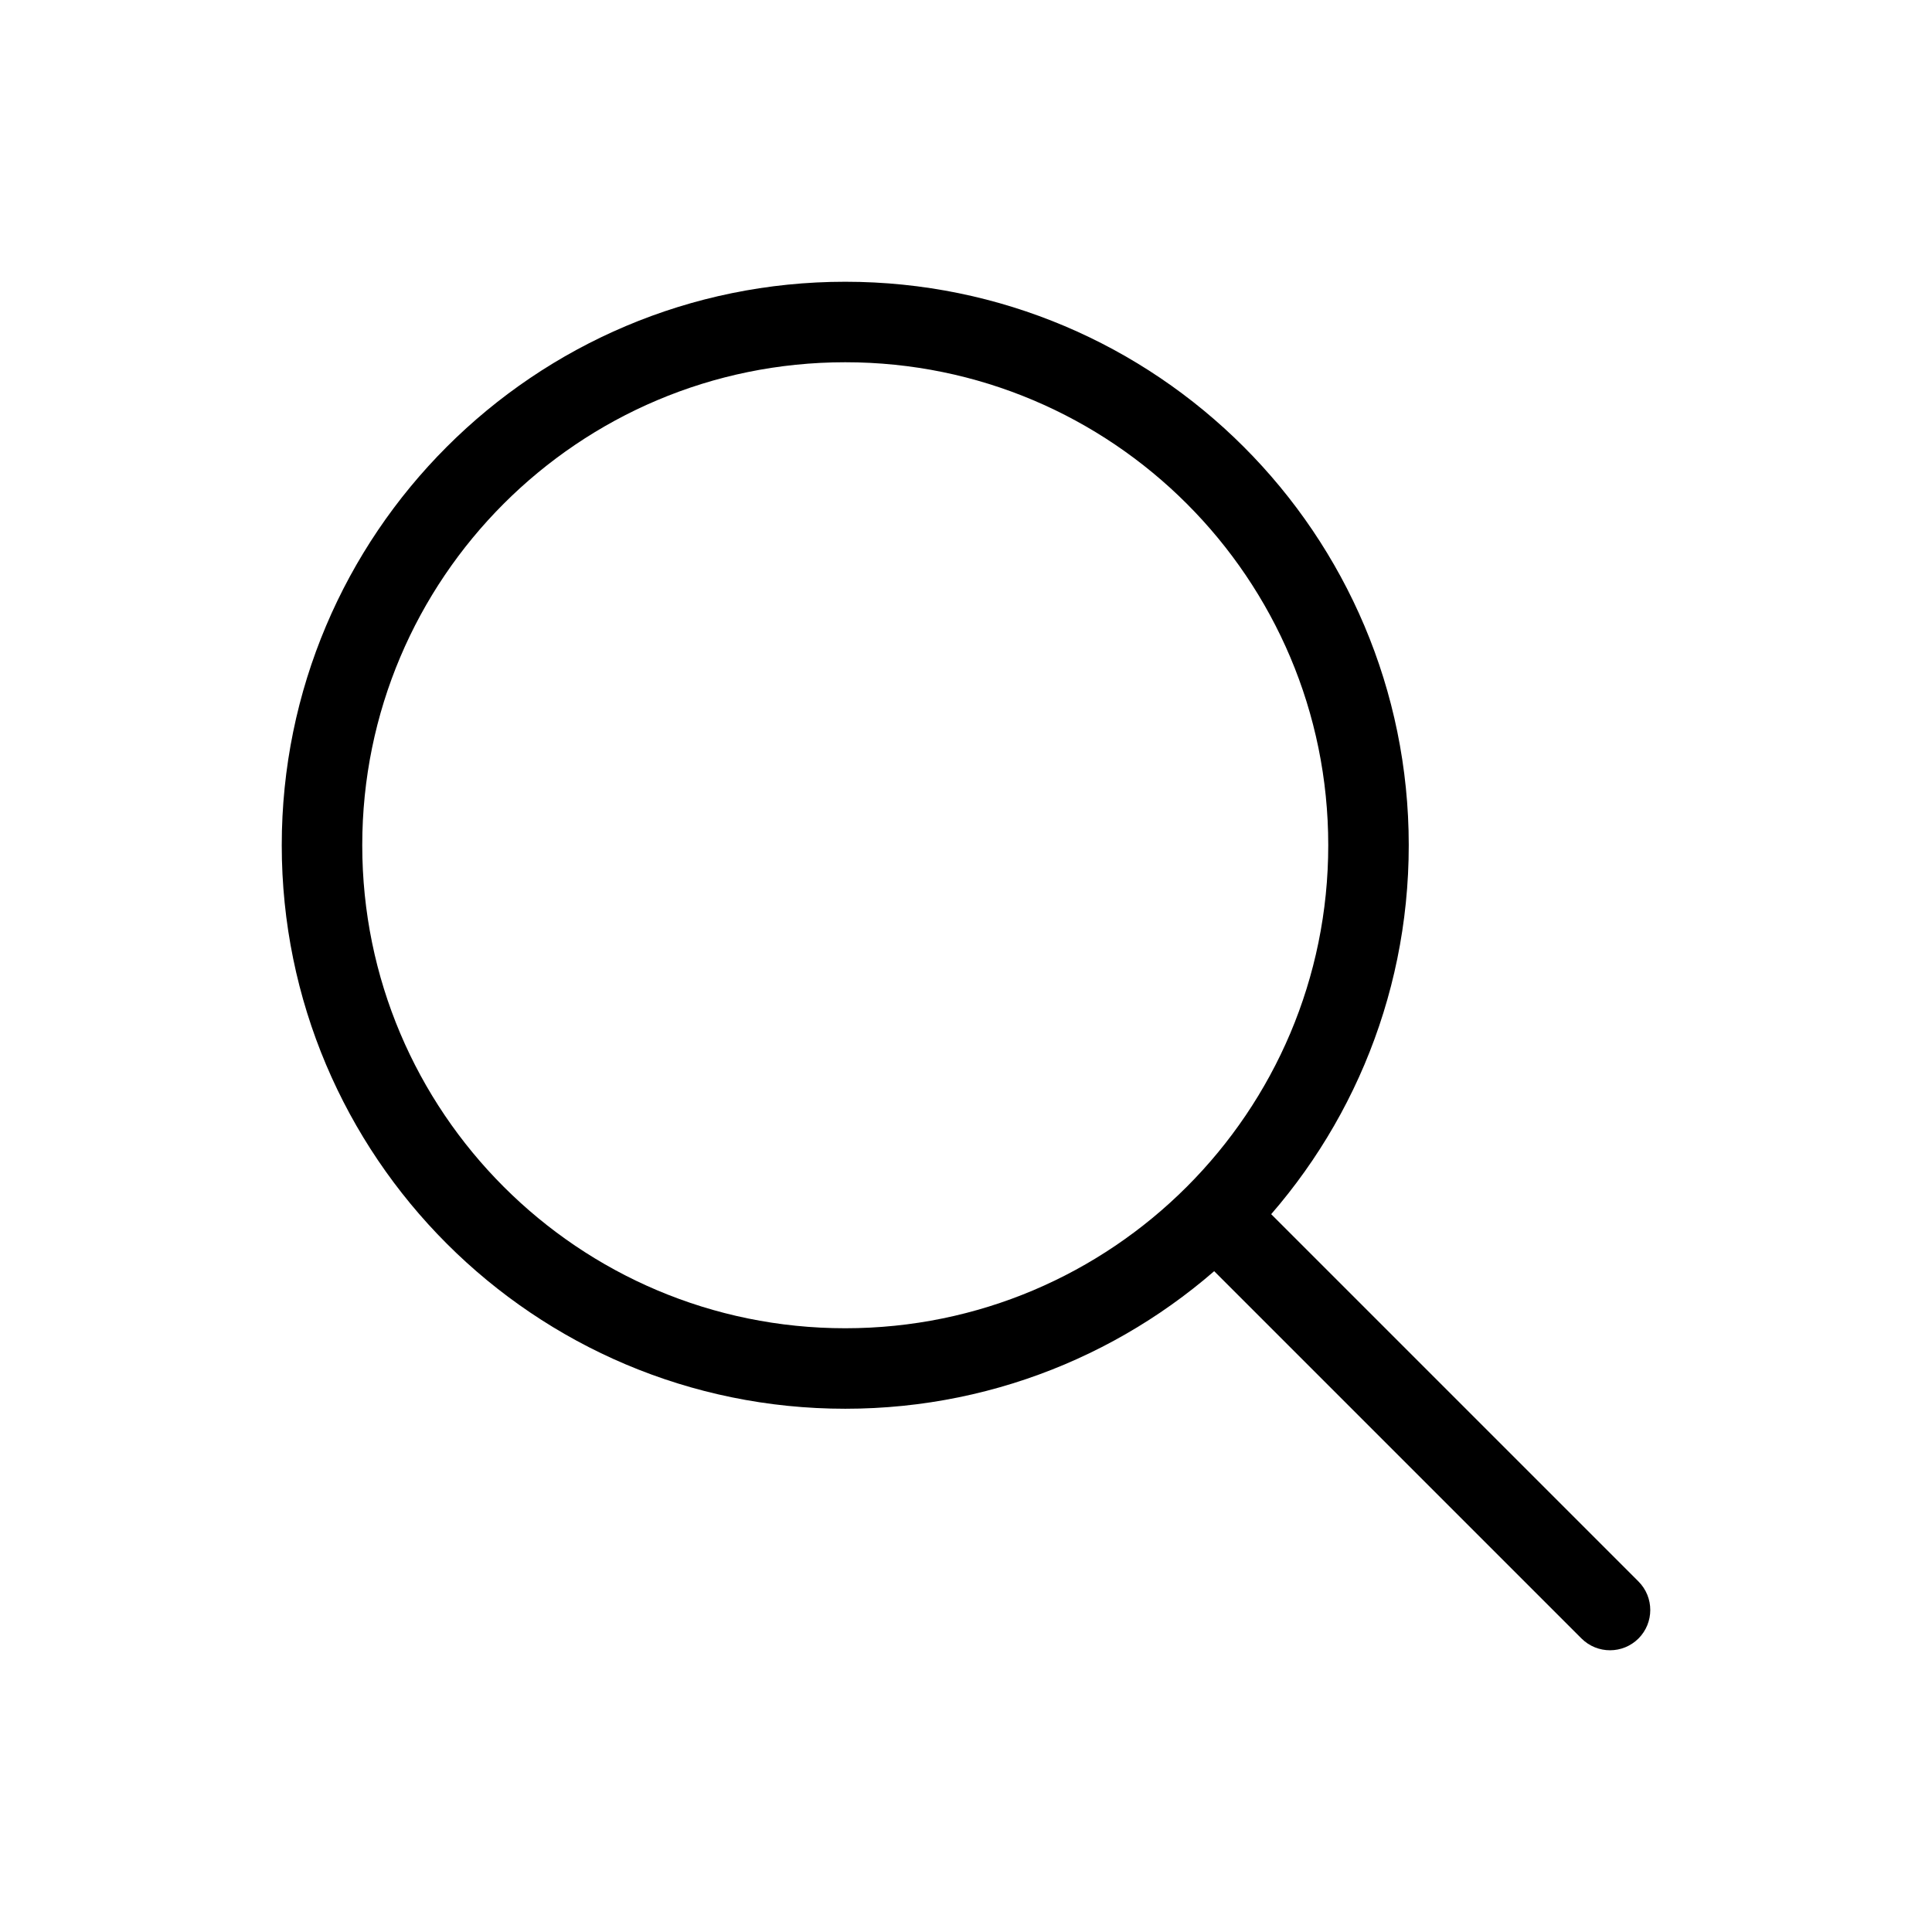
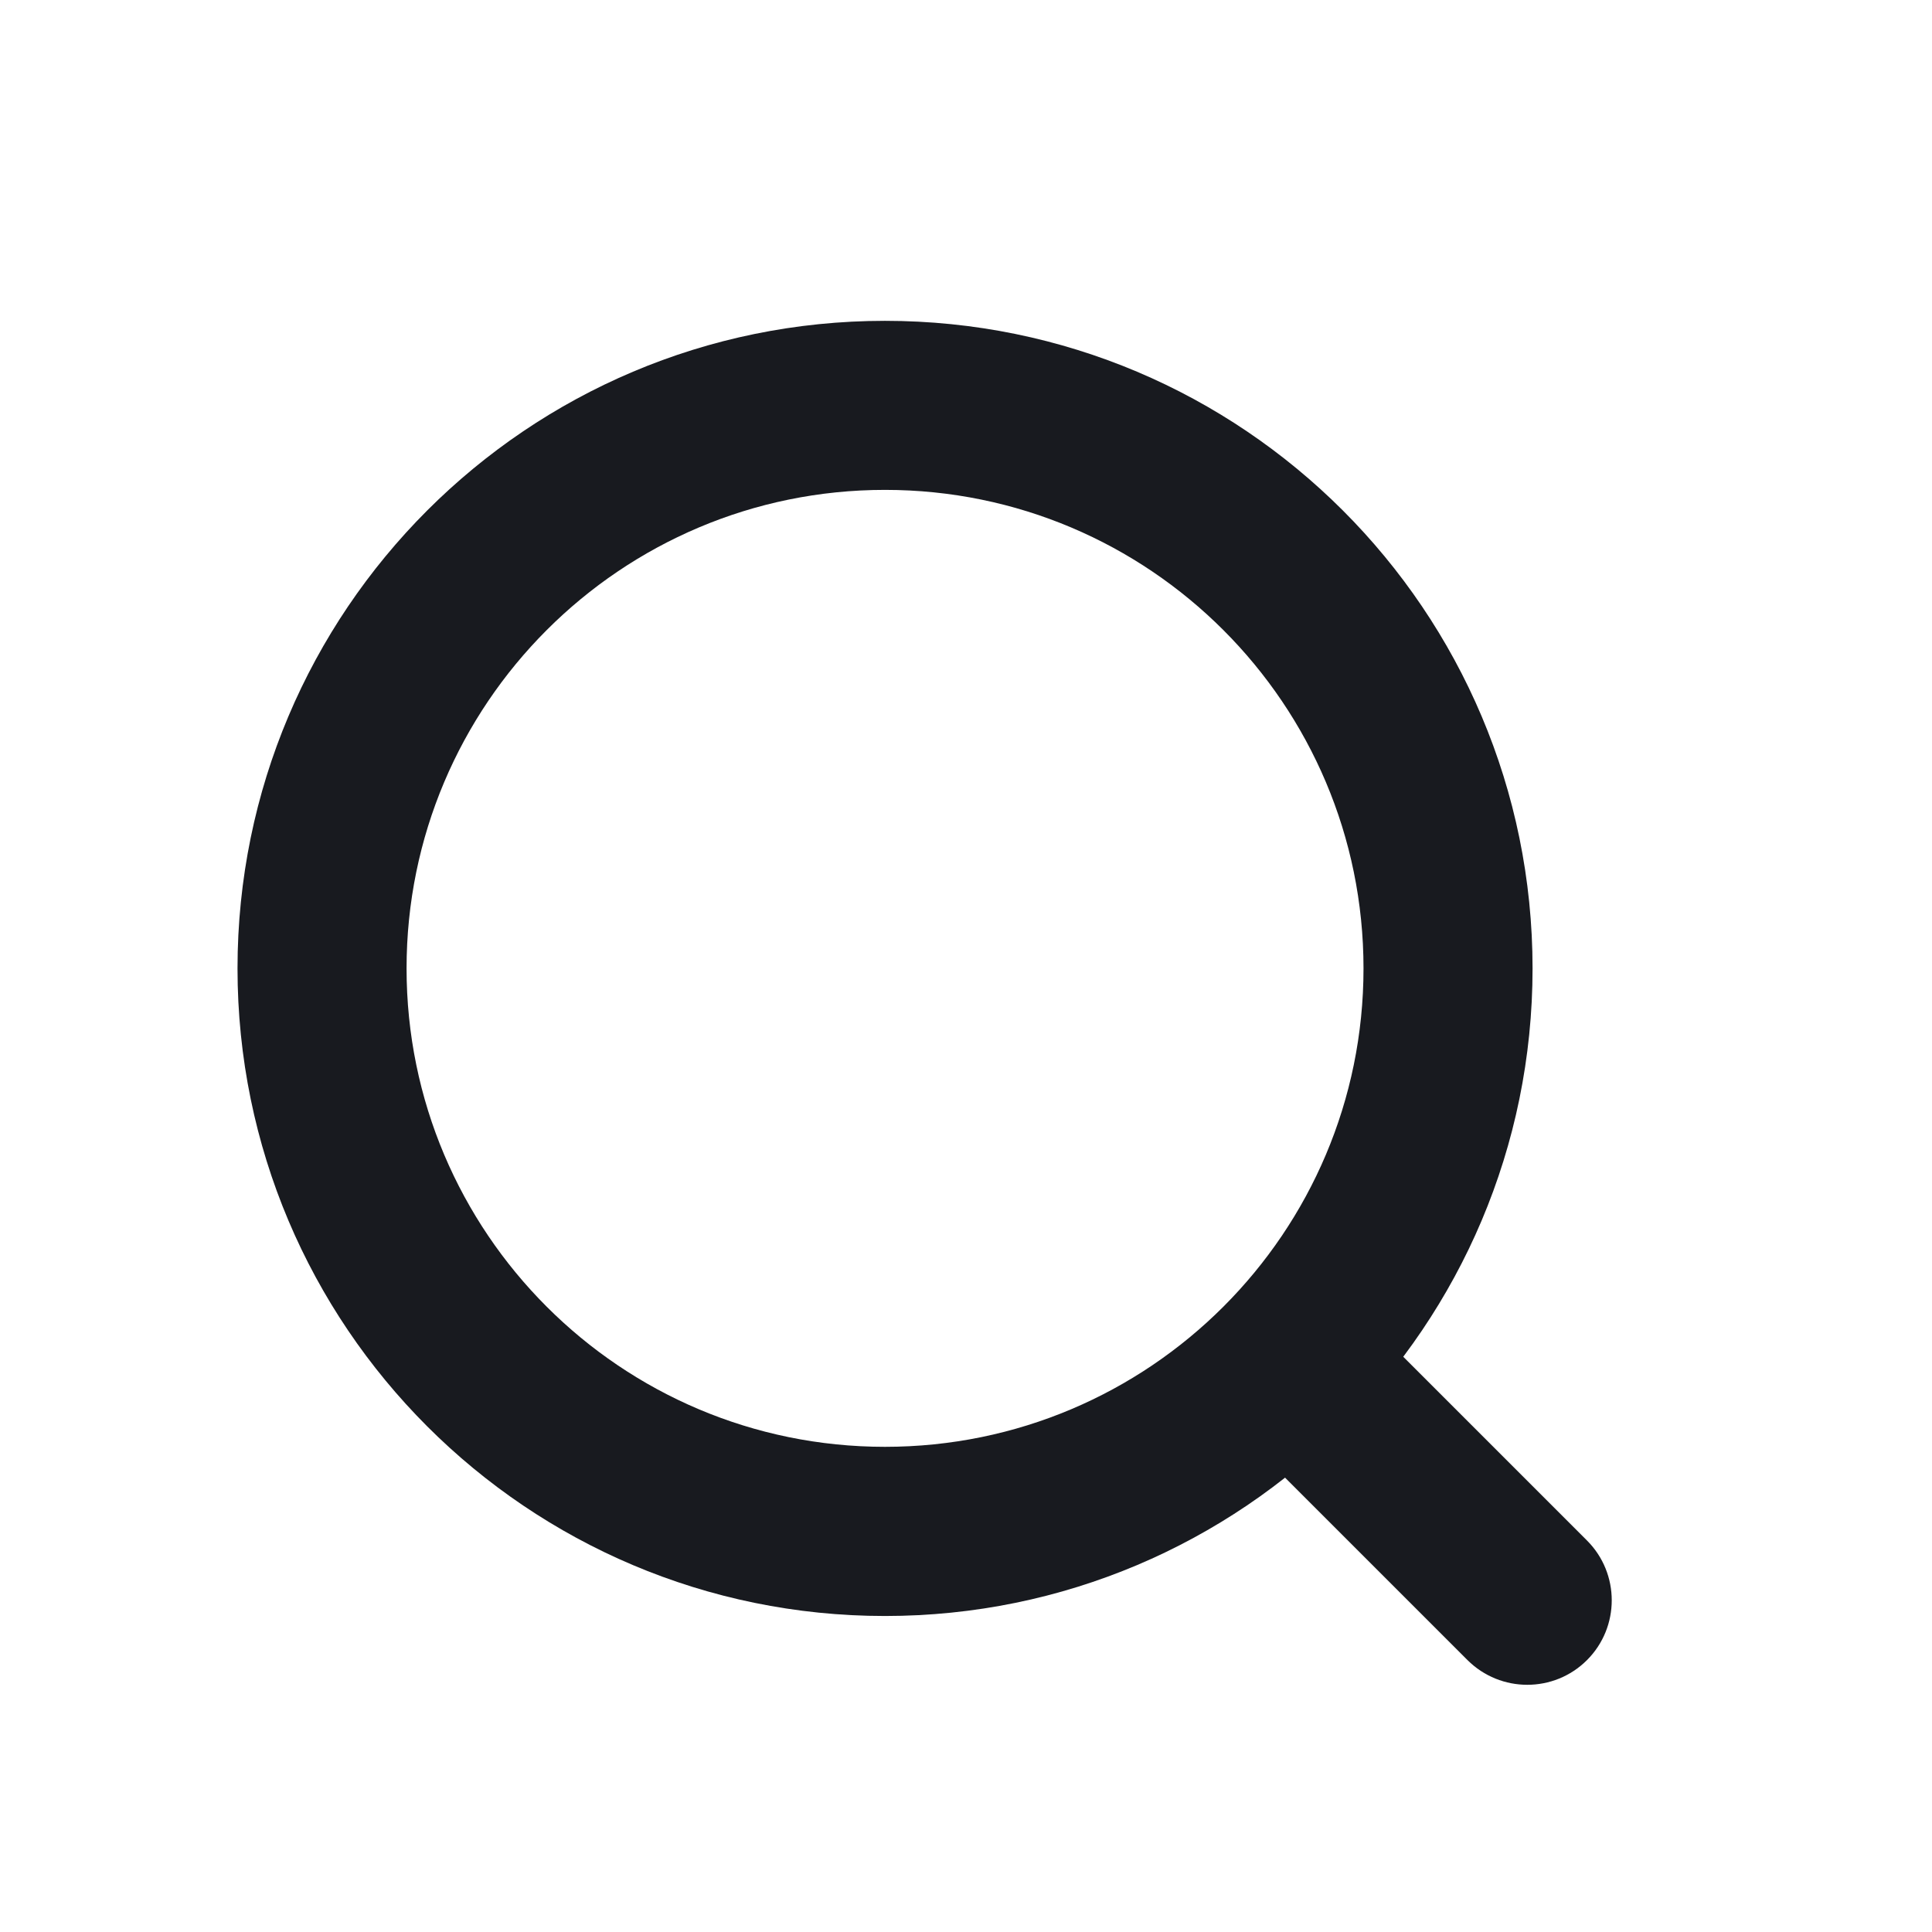
- <svg xmlns="http://www.w3.org/2000/svg" width="25px" height="25px" viewBox="0 0 24 24" fill="none">
-   <g clip-path="url(#clip0_15_152)">
-     <circle cx="10.5" cy="10.5" r="6.5" stroke="#000000" stroke-linejoin="round" />
-     <path d="M19.646 20.354C19.842 20.549 20.158 20.549 20.354 20.354C20.549 20.158 20.549 19.842 20.354 19.646L19.646 20.354ZM20.354 19.646L15.354 14.646L14.646 15.354L19.646 20.354L20.354 19.646Z" fill="#000000" />
+ <svg xmlns="http://www.w3.org/2000/svg" width="20" height="20" viewBox="0 0 16 16" fill="none">
+   <g id="Frame 1116605302">
+     <g id="Vector">
+       <path fill-rule="evenodd" clip-rule="evenodd" d="M7.329 4.057C5.141 4.057 3.367 5.832 3.367 8.02C3.367 10.208 5.141 11.982 7.329 11.982C9.518 11.982 11.292 10.208 11.292 8.02C11.292 5.832 9.518 4.057 7.329 4.057ZM1.967 8.02C1.967 5.058 4.368 2.657 7.329 2.657C10.291 2.657 12.692 5.058 12.692 8.02C12.692 10.982 10.291 13.383 7.329 13.383C4.368 13.383 1.967 10.982 1.967 8.02Z" fill="#181A1F" />
+       <path fill-rule="evenodd" clip-rule="evenodd" d="M10.204 10.809C10.477 10.536 10.921 10.536 11.194 10.809L13.143 12.758C13.416 13.031 13.416 13.475 13.143 13.748C12.87 14.021 12.427 14.021 12.153 13.748L10.204 11.799C9.931 11.526 9.931 11.083 10.204 10.809Z" fill="#181A1F" />
+     </g>
  </g>
-   <defs>
- </defs>
</svg>
